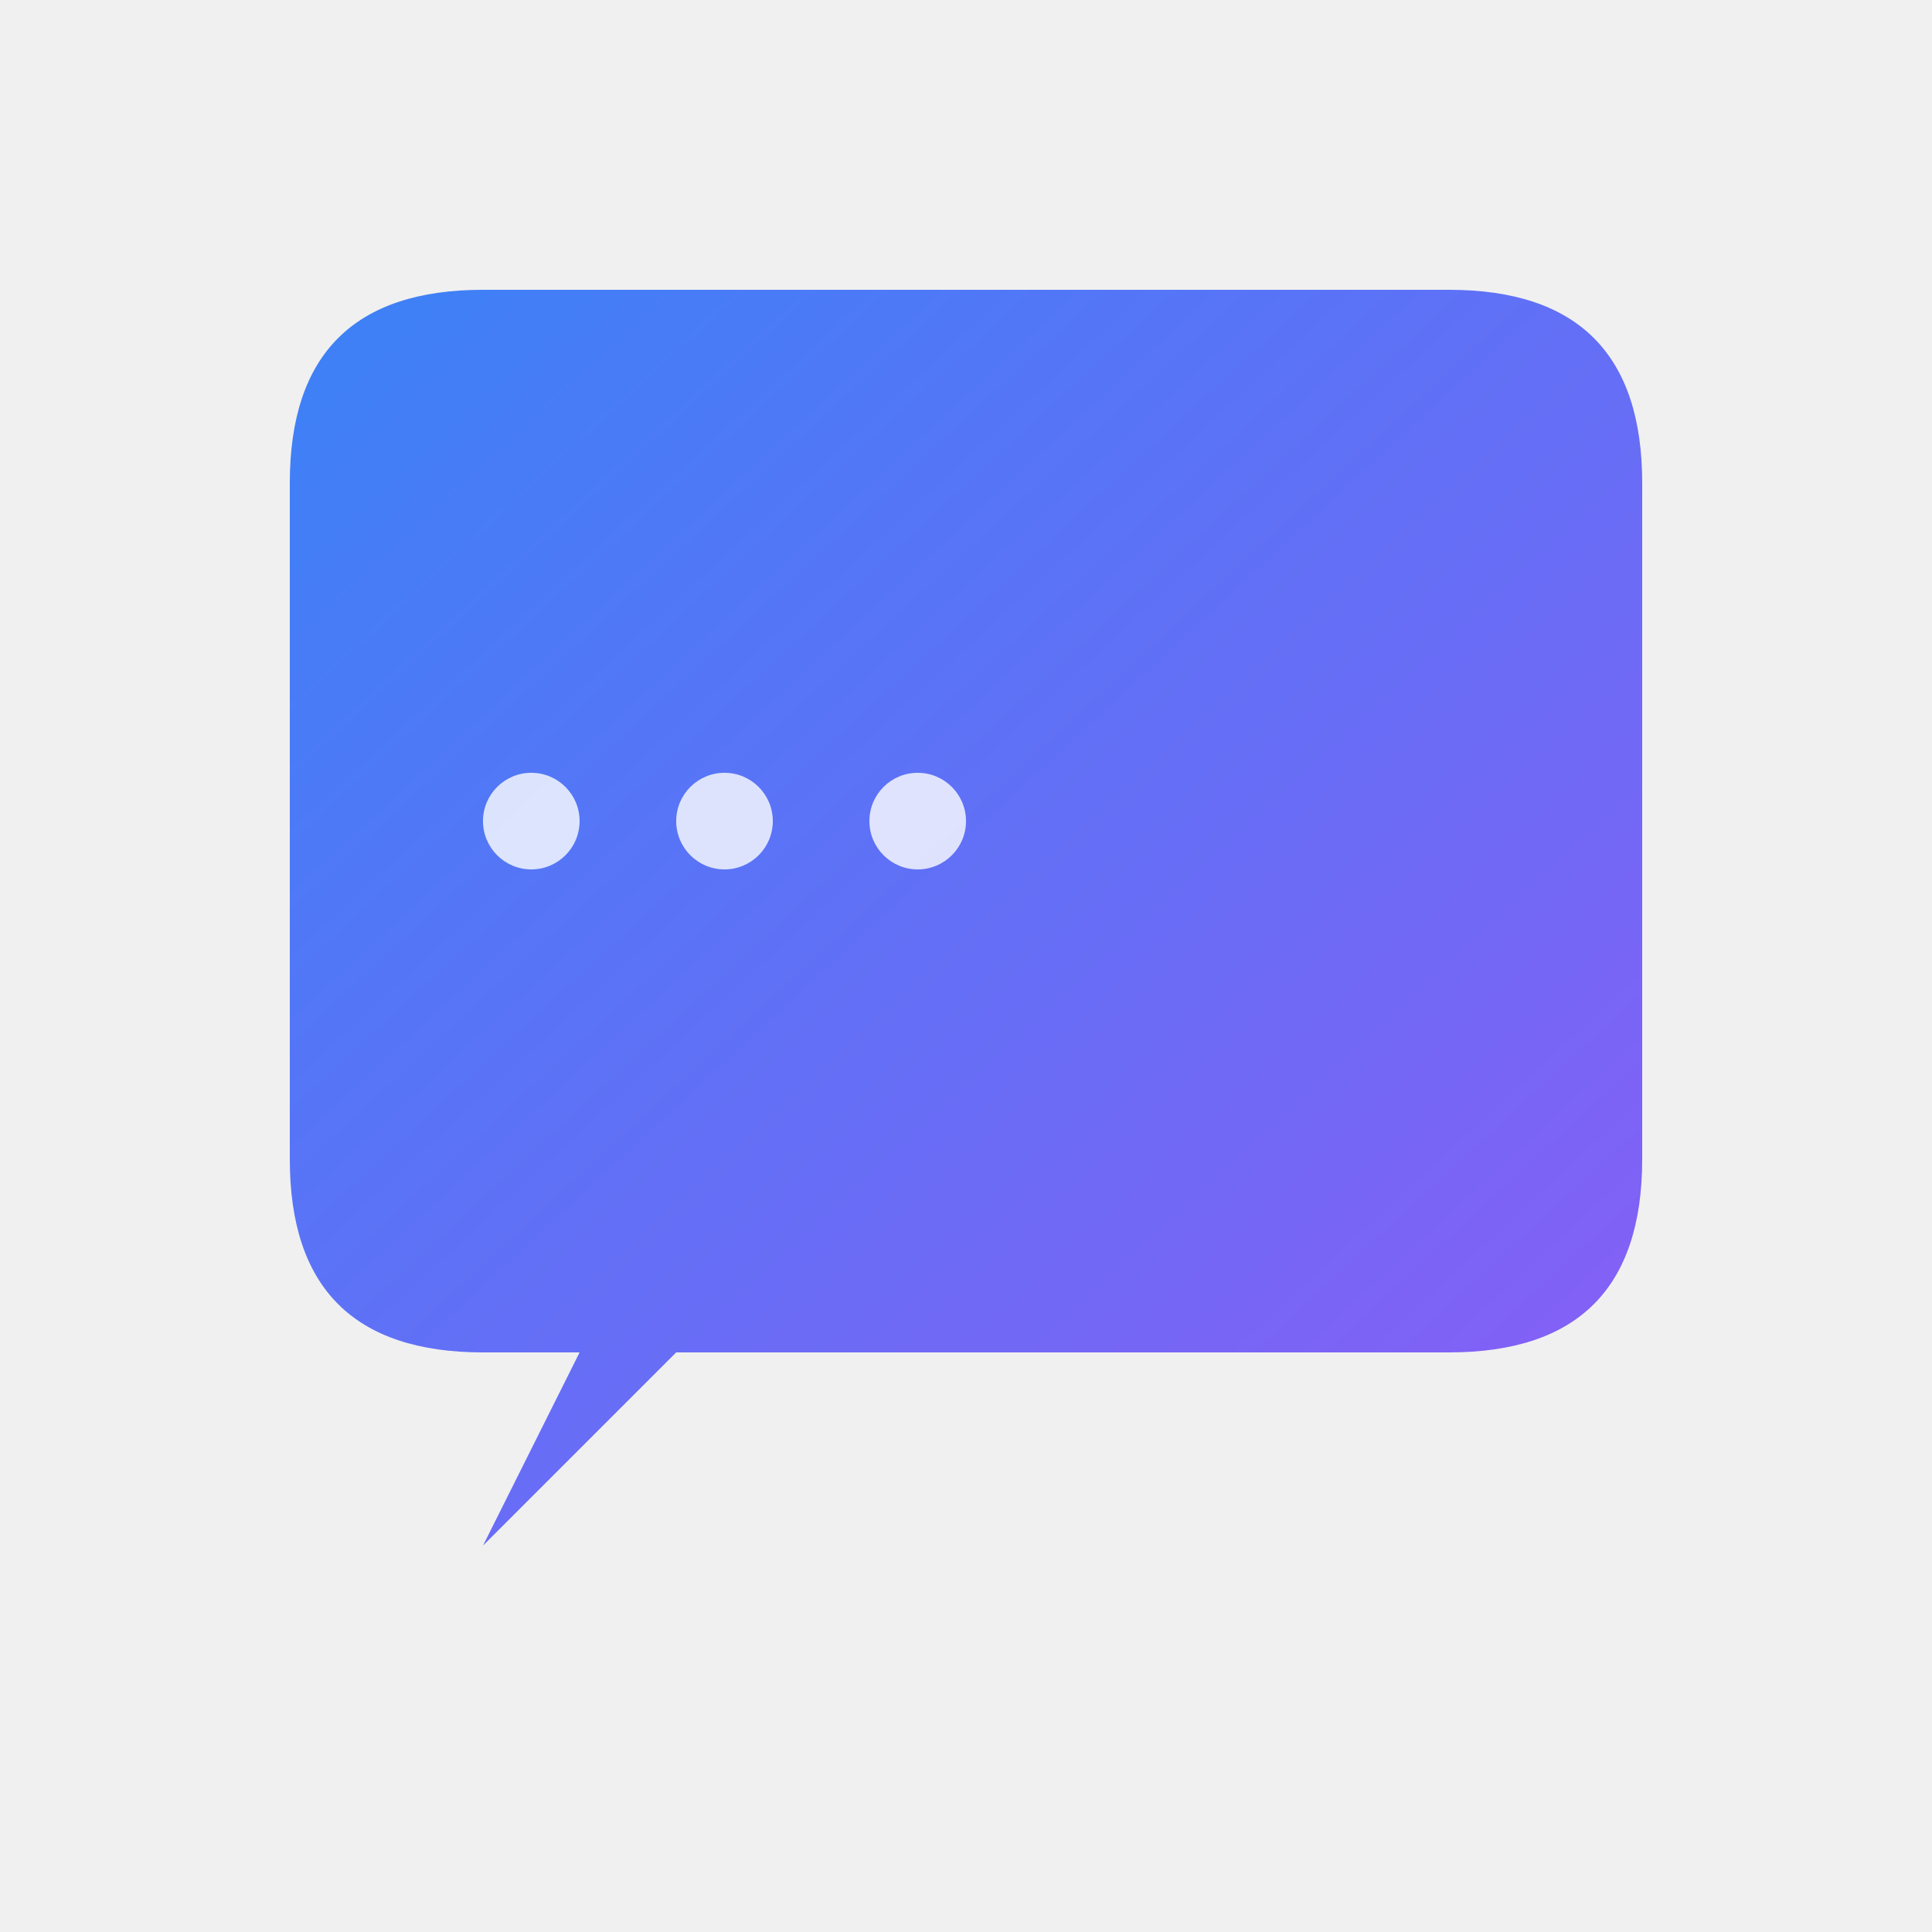
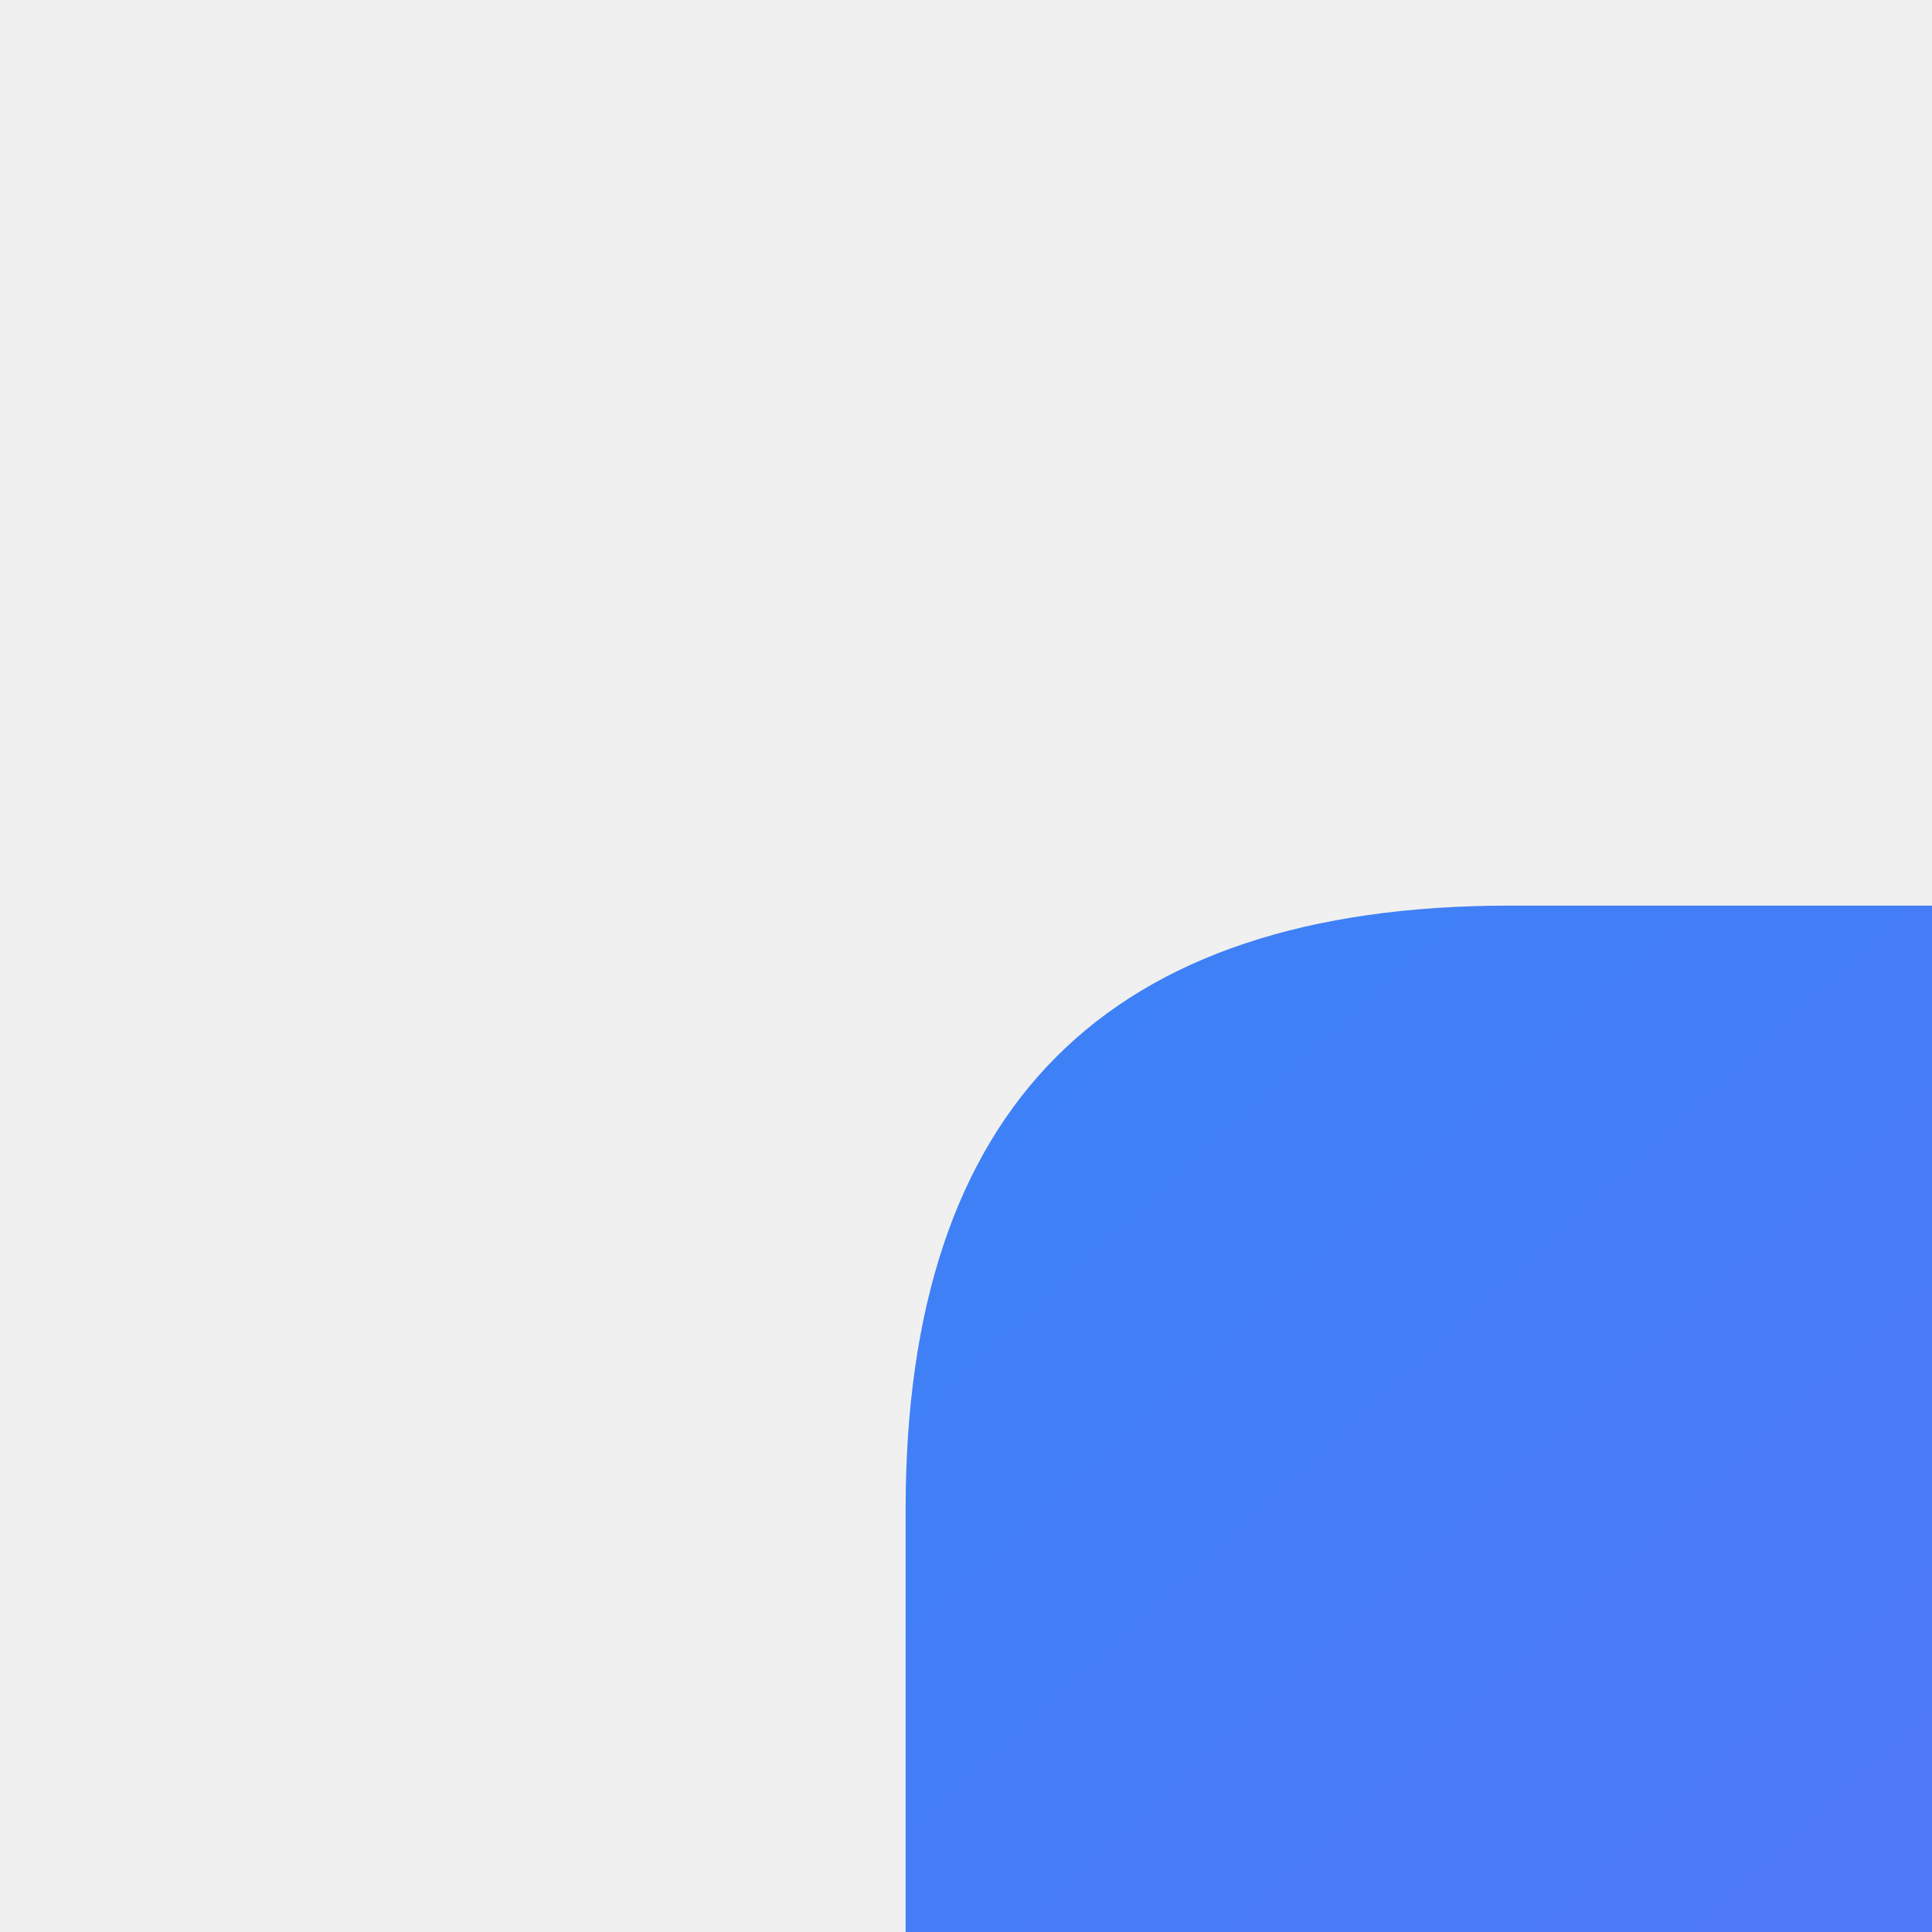
- <svg xmlns="http://www.w3.org/2000/svg" viewBox="0 0 200 200">
+ <svg xmlns="http://www.w3.org/2000/svg" viewBox="0 0 64 64">
  <defs>
    <linearGradient id="botGradient" x1="0%" y1="0%" x2="100%" y2="100%">
      <stop offset="0%" style="stop-color:#3b82f6;stop-opacity:1" />
      <stop offset="100%" style="stop-color:#8b5cf6;stop-opacity:1" />
    </linearGradient>
  </defs>
  <path d="M 30 50 Q 30 30 50 30 L 150 30 Q 170 30 170 50 L 170 120 Q 170 140 150 140 L 70 140 L 50 160 L 60 140 L 50 140 Q 30 140 30 120 Z" fill="url(#botGradient)" />
  <circle cx="55" cy="85" r="5" fill="white" opacity="0.8" />
  <circle cx="75" cy="85" r="5" fill="white" opacity="0.8" />
  <circle cx="95" cy="85" r="5" fill="white" opacity="0.8" />
</svg>
